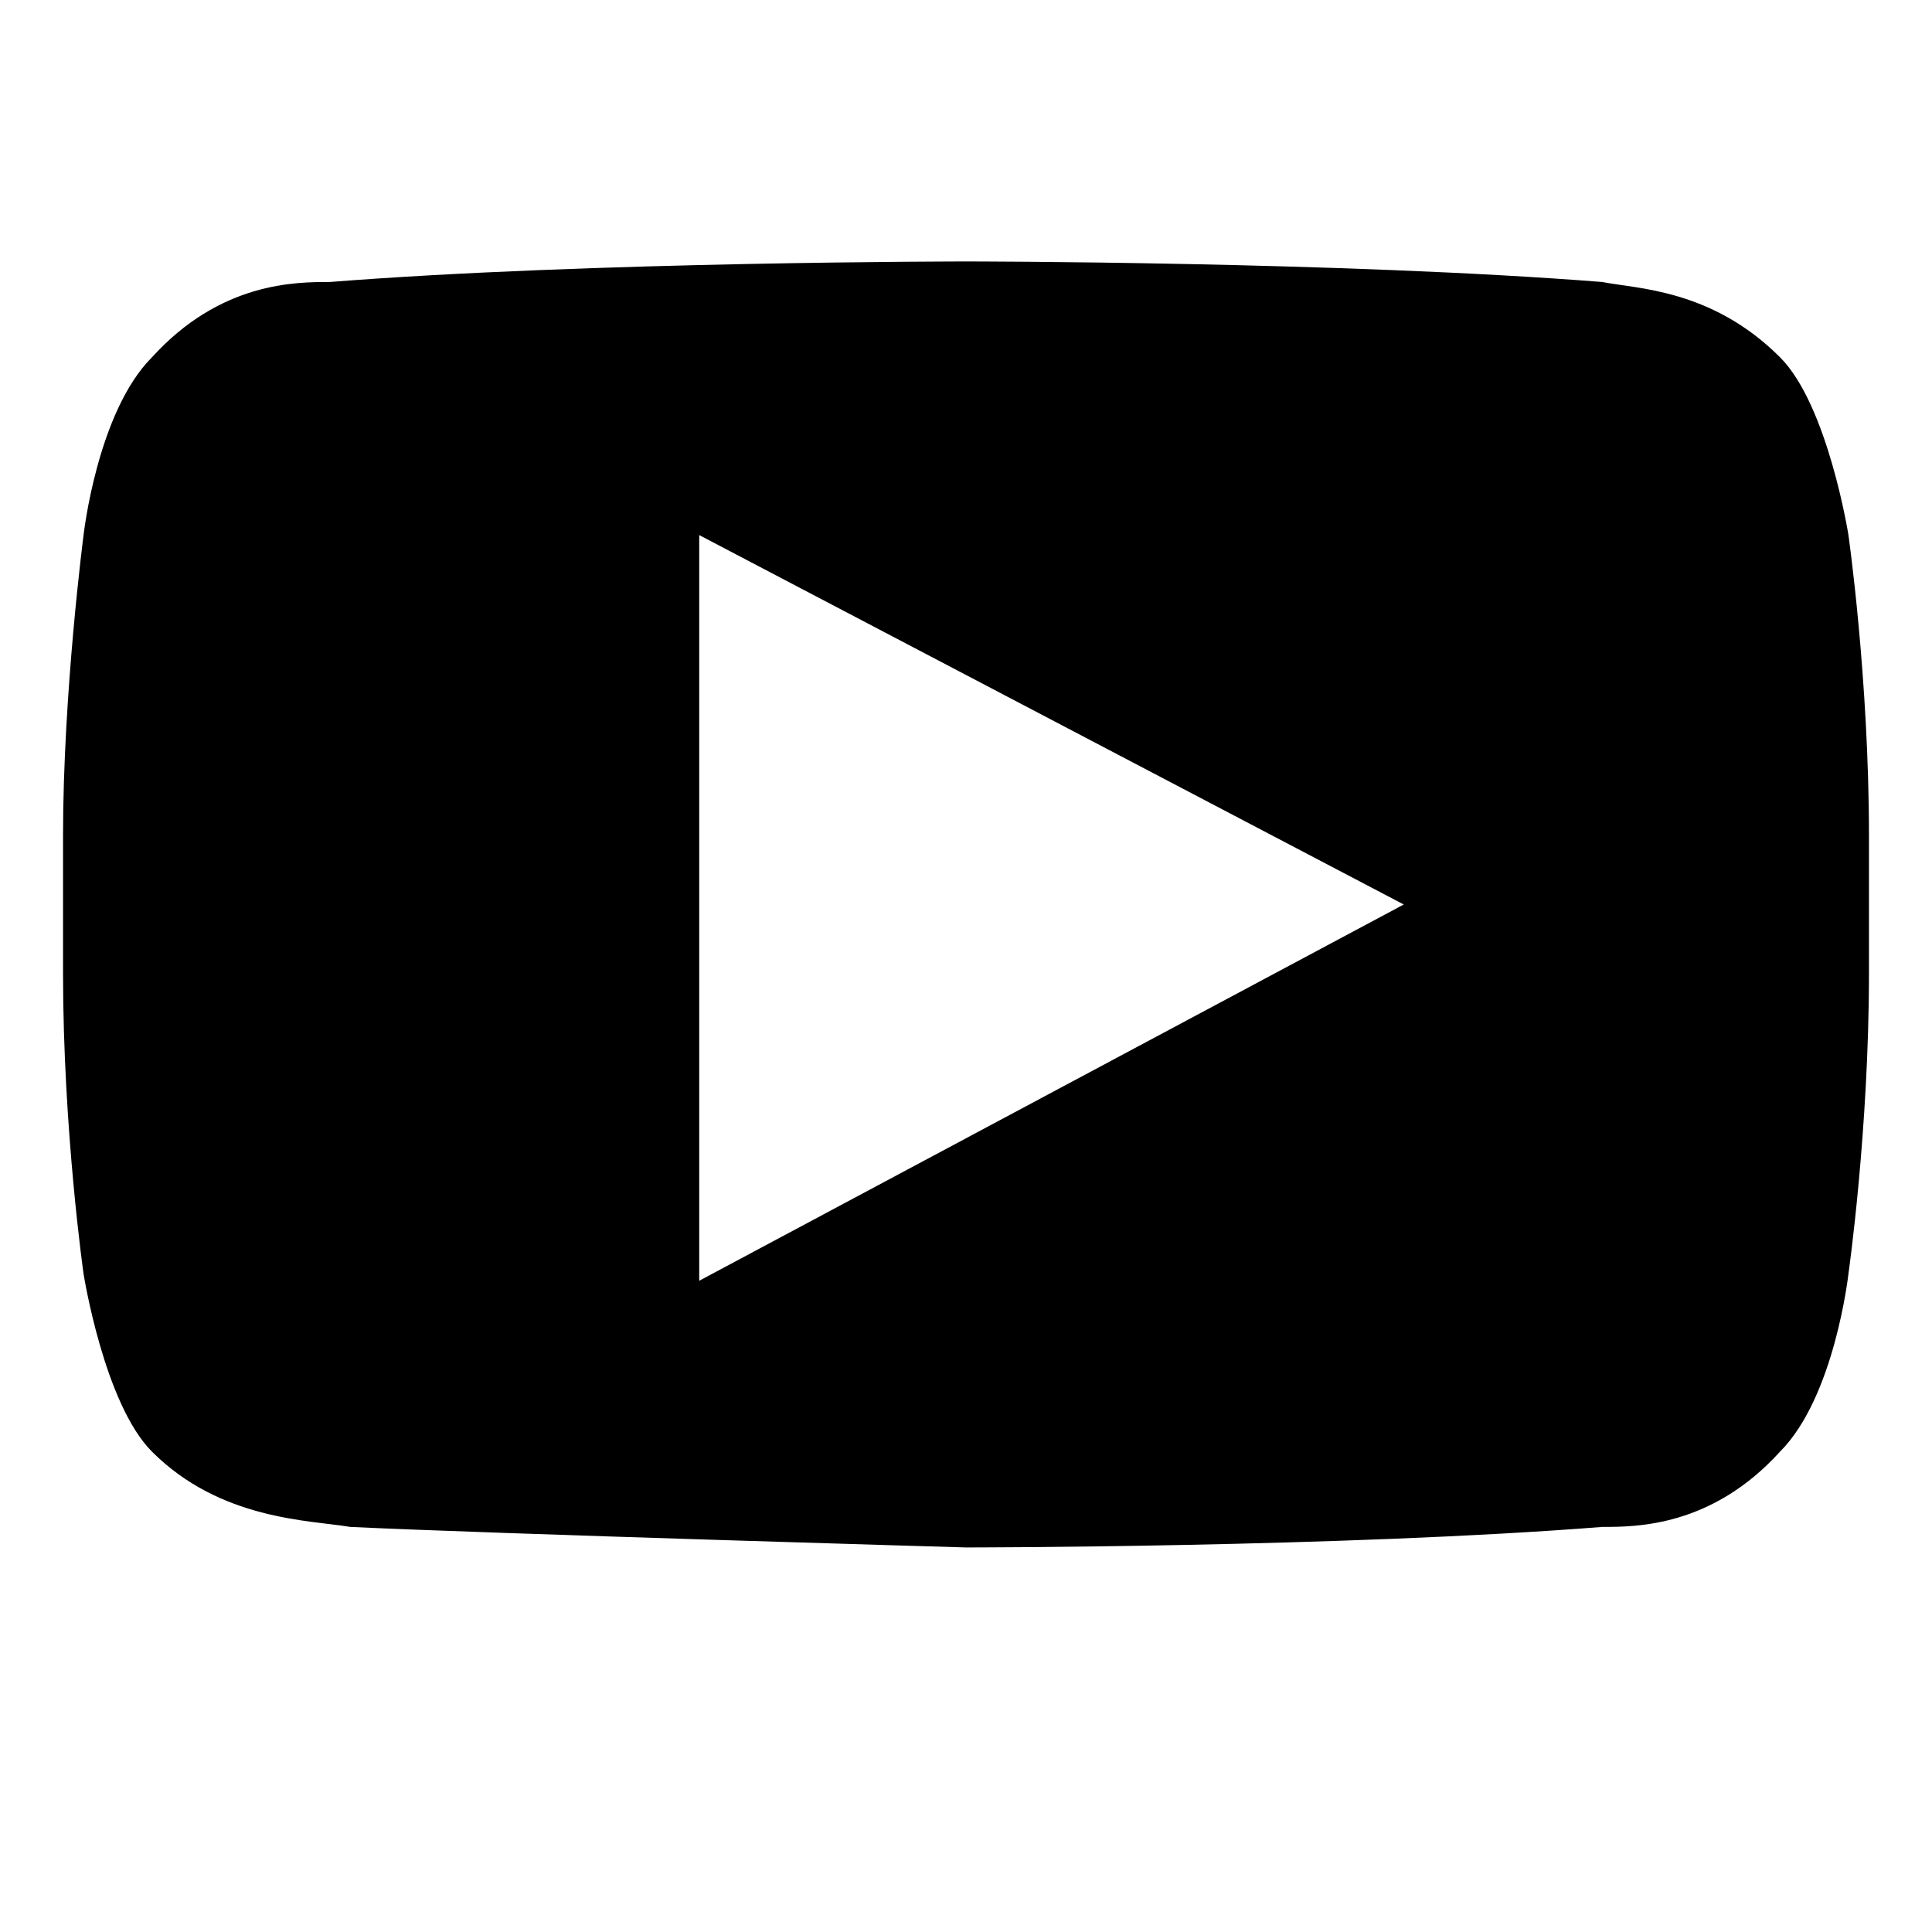
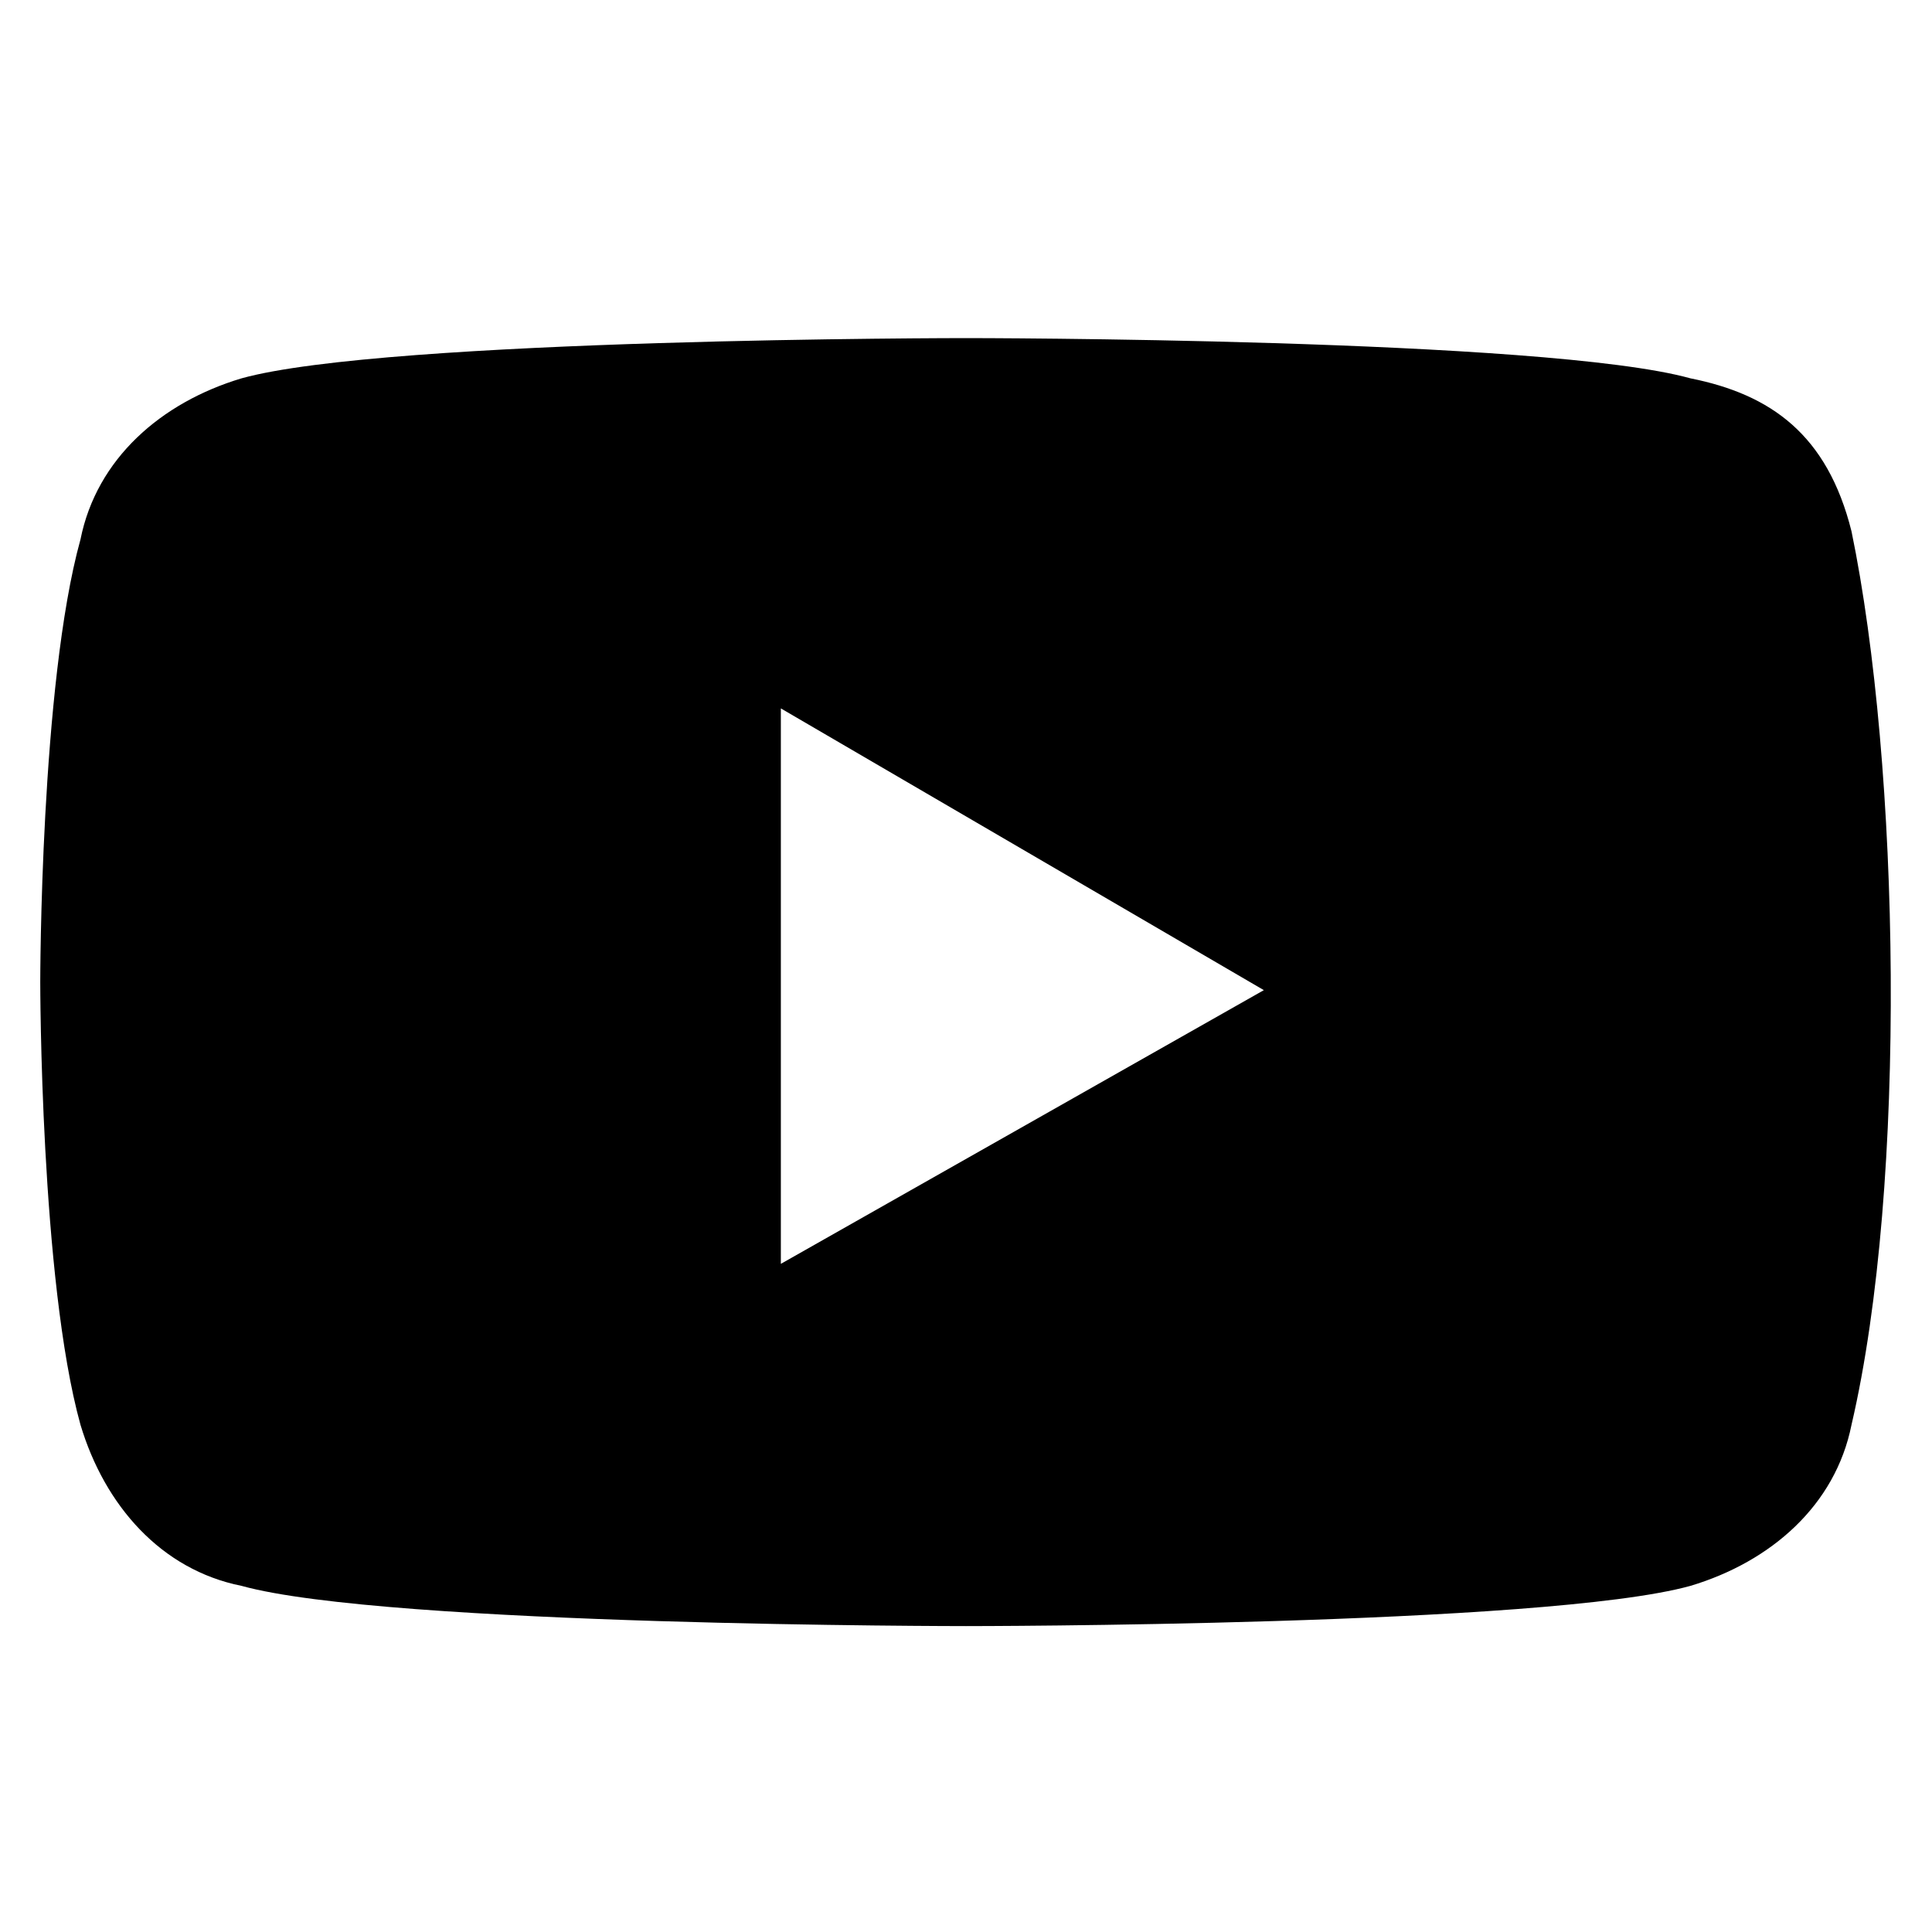
<svg xmlns="http://www.w3.org/2000/svg" version="1.1" width="24" height="24" viewBox="0 0 24 24">
-   <path d="M22.962 6.647c0 0-0.255-1.614-0.85-2.209-0.85-0.85-1.785-0.85-2.209-0.935-3.229-0.255-7.903-0.255-7.903-0.255s-4.674 0-7.903 0.255c-0.425 0-1.36 0-2.209 0.935-0.68 0.68-0.85 2.209-0.85 2.209s-0.255 1.954-0.255 3.739v1.699c0 1.954 0.255 3.739 0.255 3.739s0.255 1.614 0.85 2.209c0.85 0.85 1.954 0.85 2.464 0.935 1.785 0.085 7.648 0.255 7.648 0.255s4.674 0 7.903-0.255c0.425 0 1.36 0 2.209-0.935 0.68-0.68 0.85-2.209 0.85-2.209s0.255-1.785 0.255-3.739v-1.699c0-1.954-0.255-3.739-0.255-3.739zM8.686 15.909v-9.262l8.752 4.589-8.752 4.674z" />
+   <path d="M21 4.7c-1.8-0.5-9-0.5-9-0.5s-7.2 0-9 0.5c-1 0.3-1.8 1-2 2-0.5 1.8-0.5 5.5-0.5 5.5s0 3.7 0.5 5.5c0.3 1 1 1.8 2 2 1.8 0.5 9 0.5 9 0.5s7.2 0 9-0.5c1-0.3 1.8-1 2-2 0.7-3 0.6-8.2 0-11.1-0.3-1.2-1-1.7-2-1.9zM9.7 15.7v-6.9l6 3.5-6 3.4z" />
</svg>
